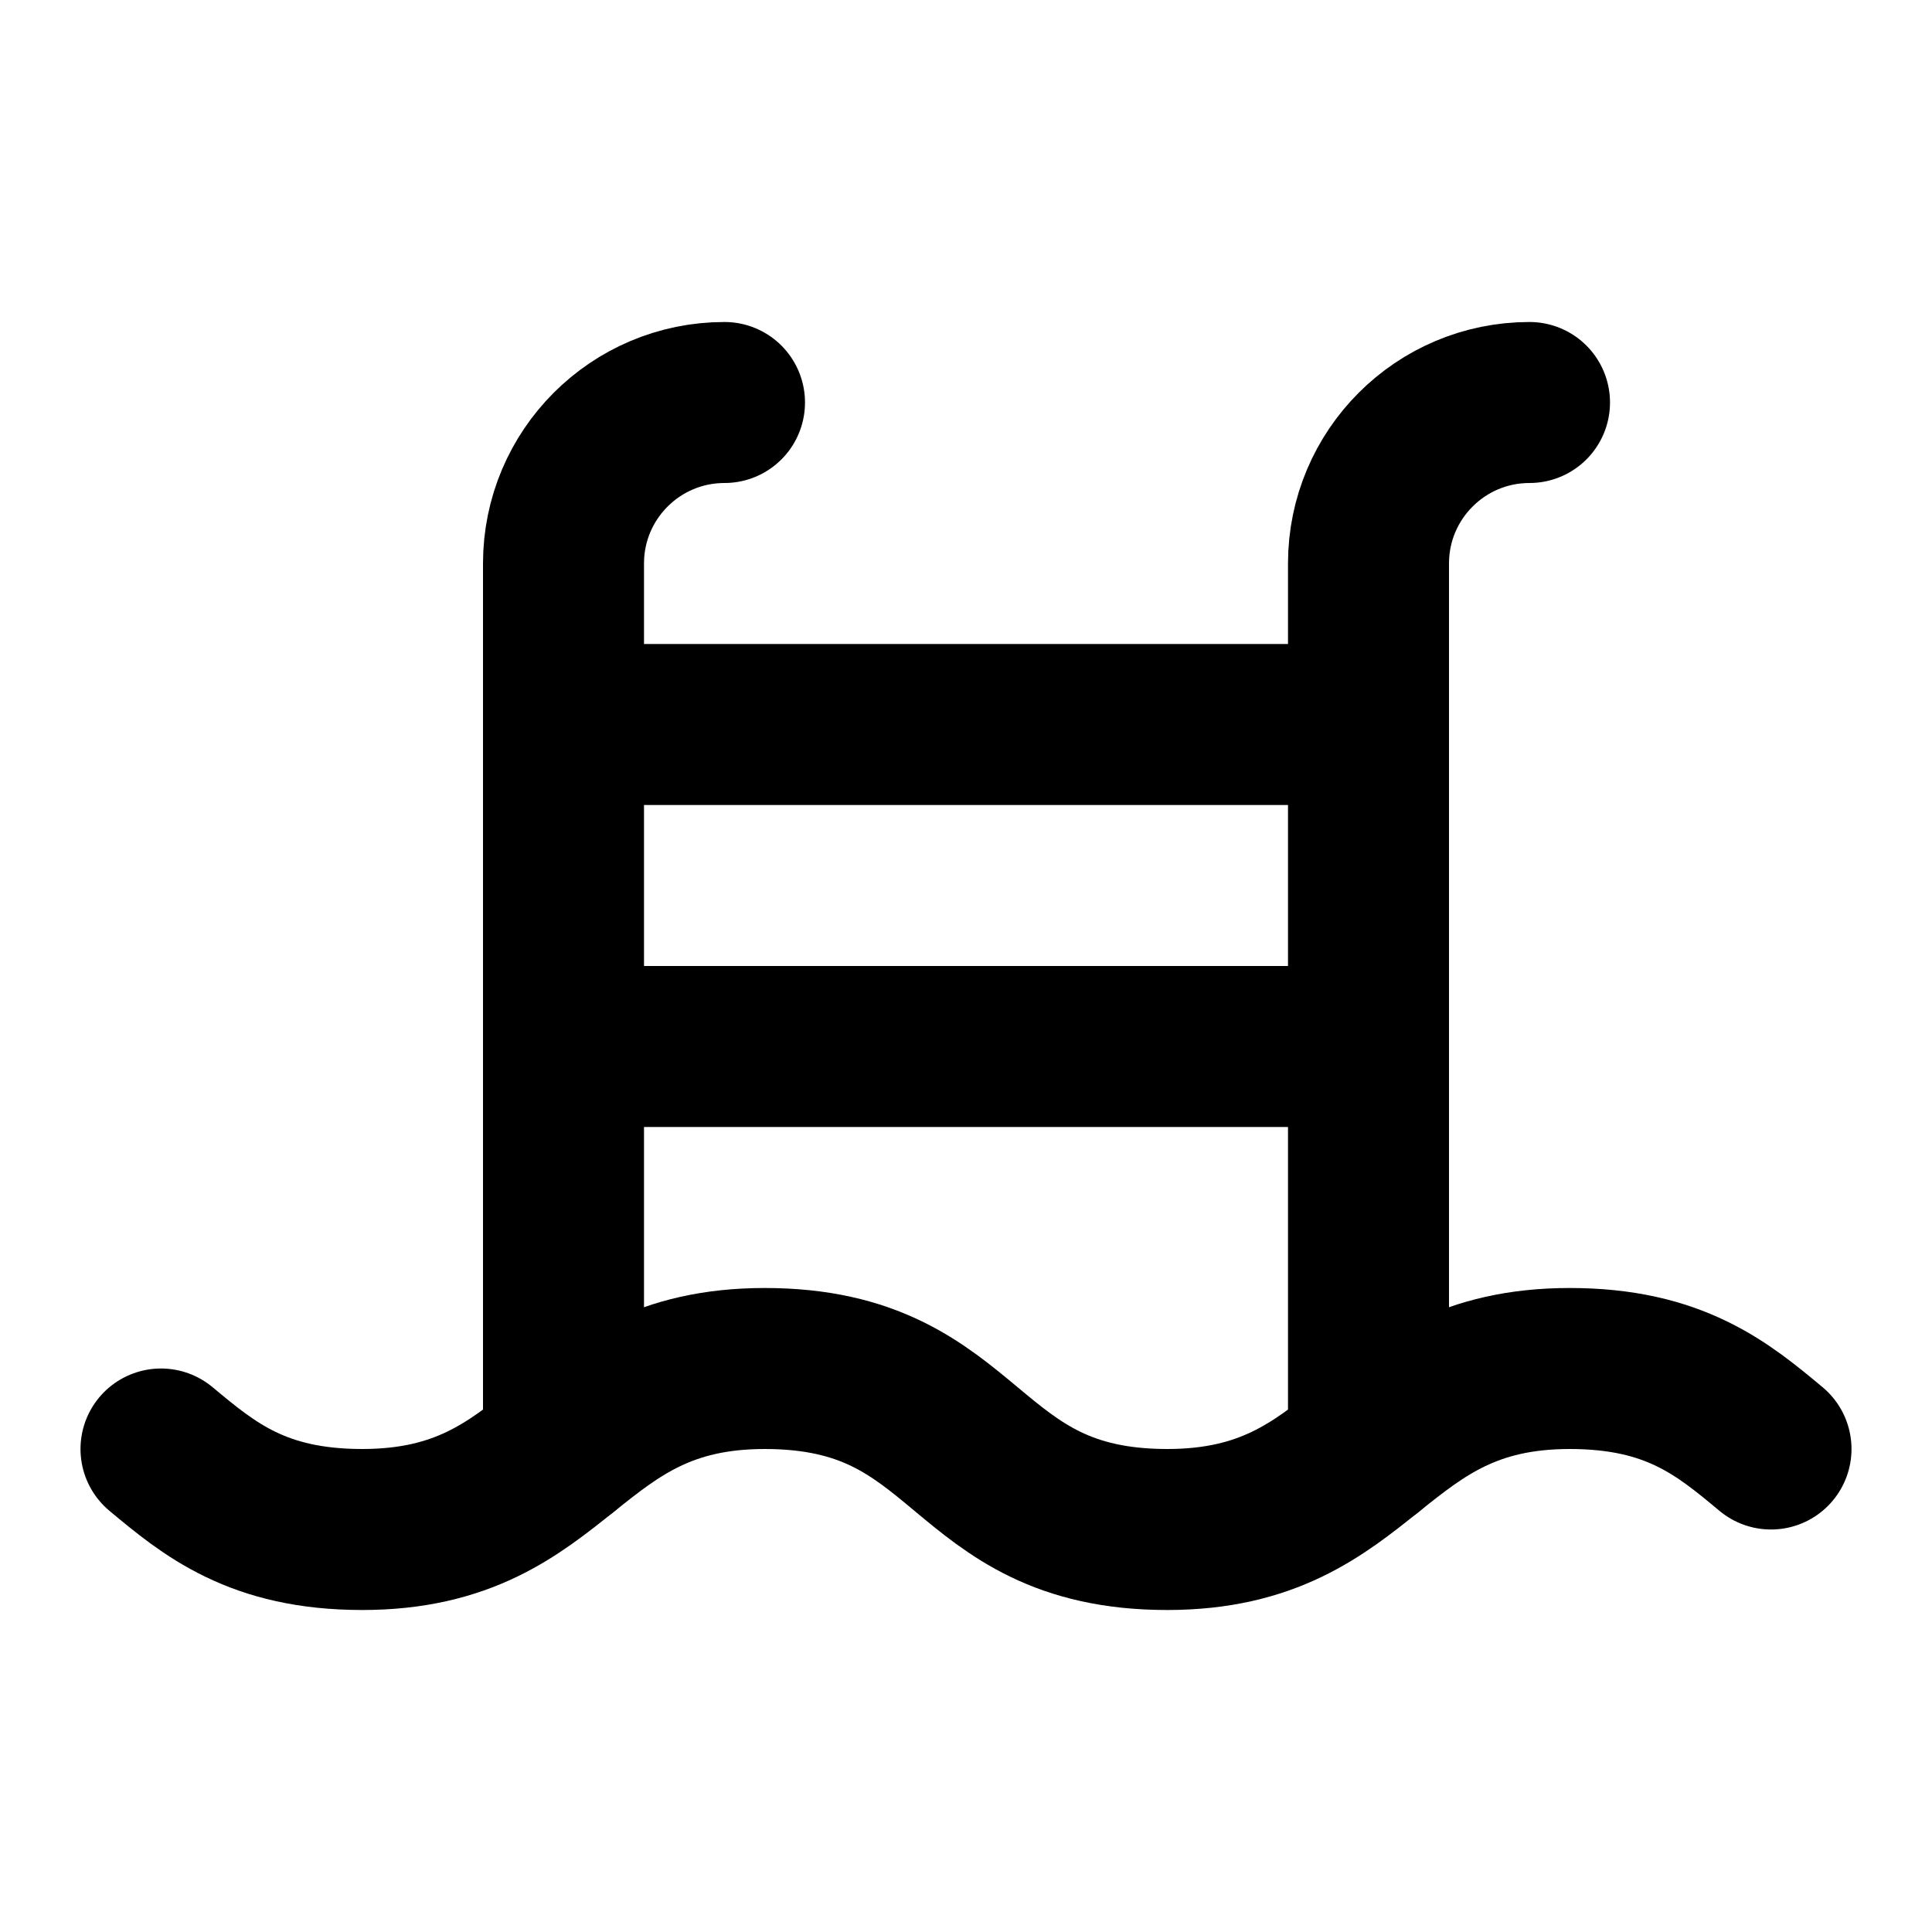
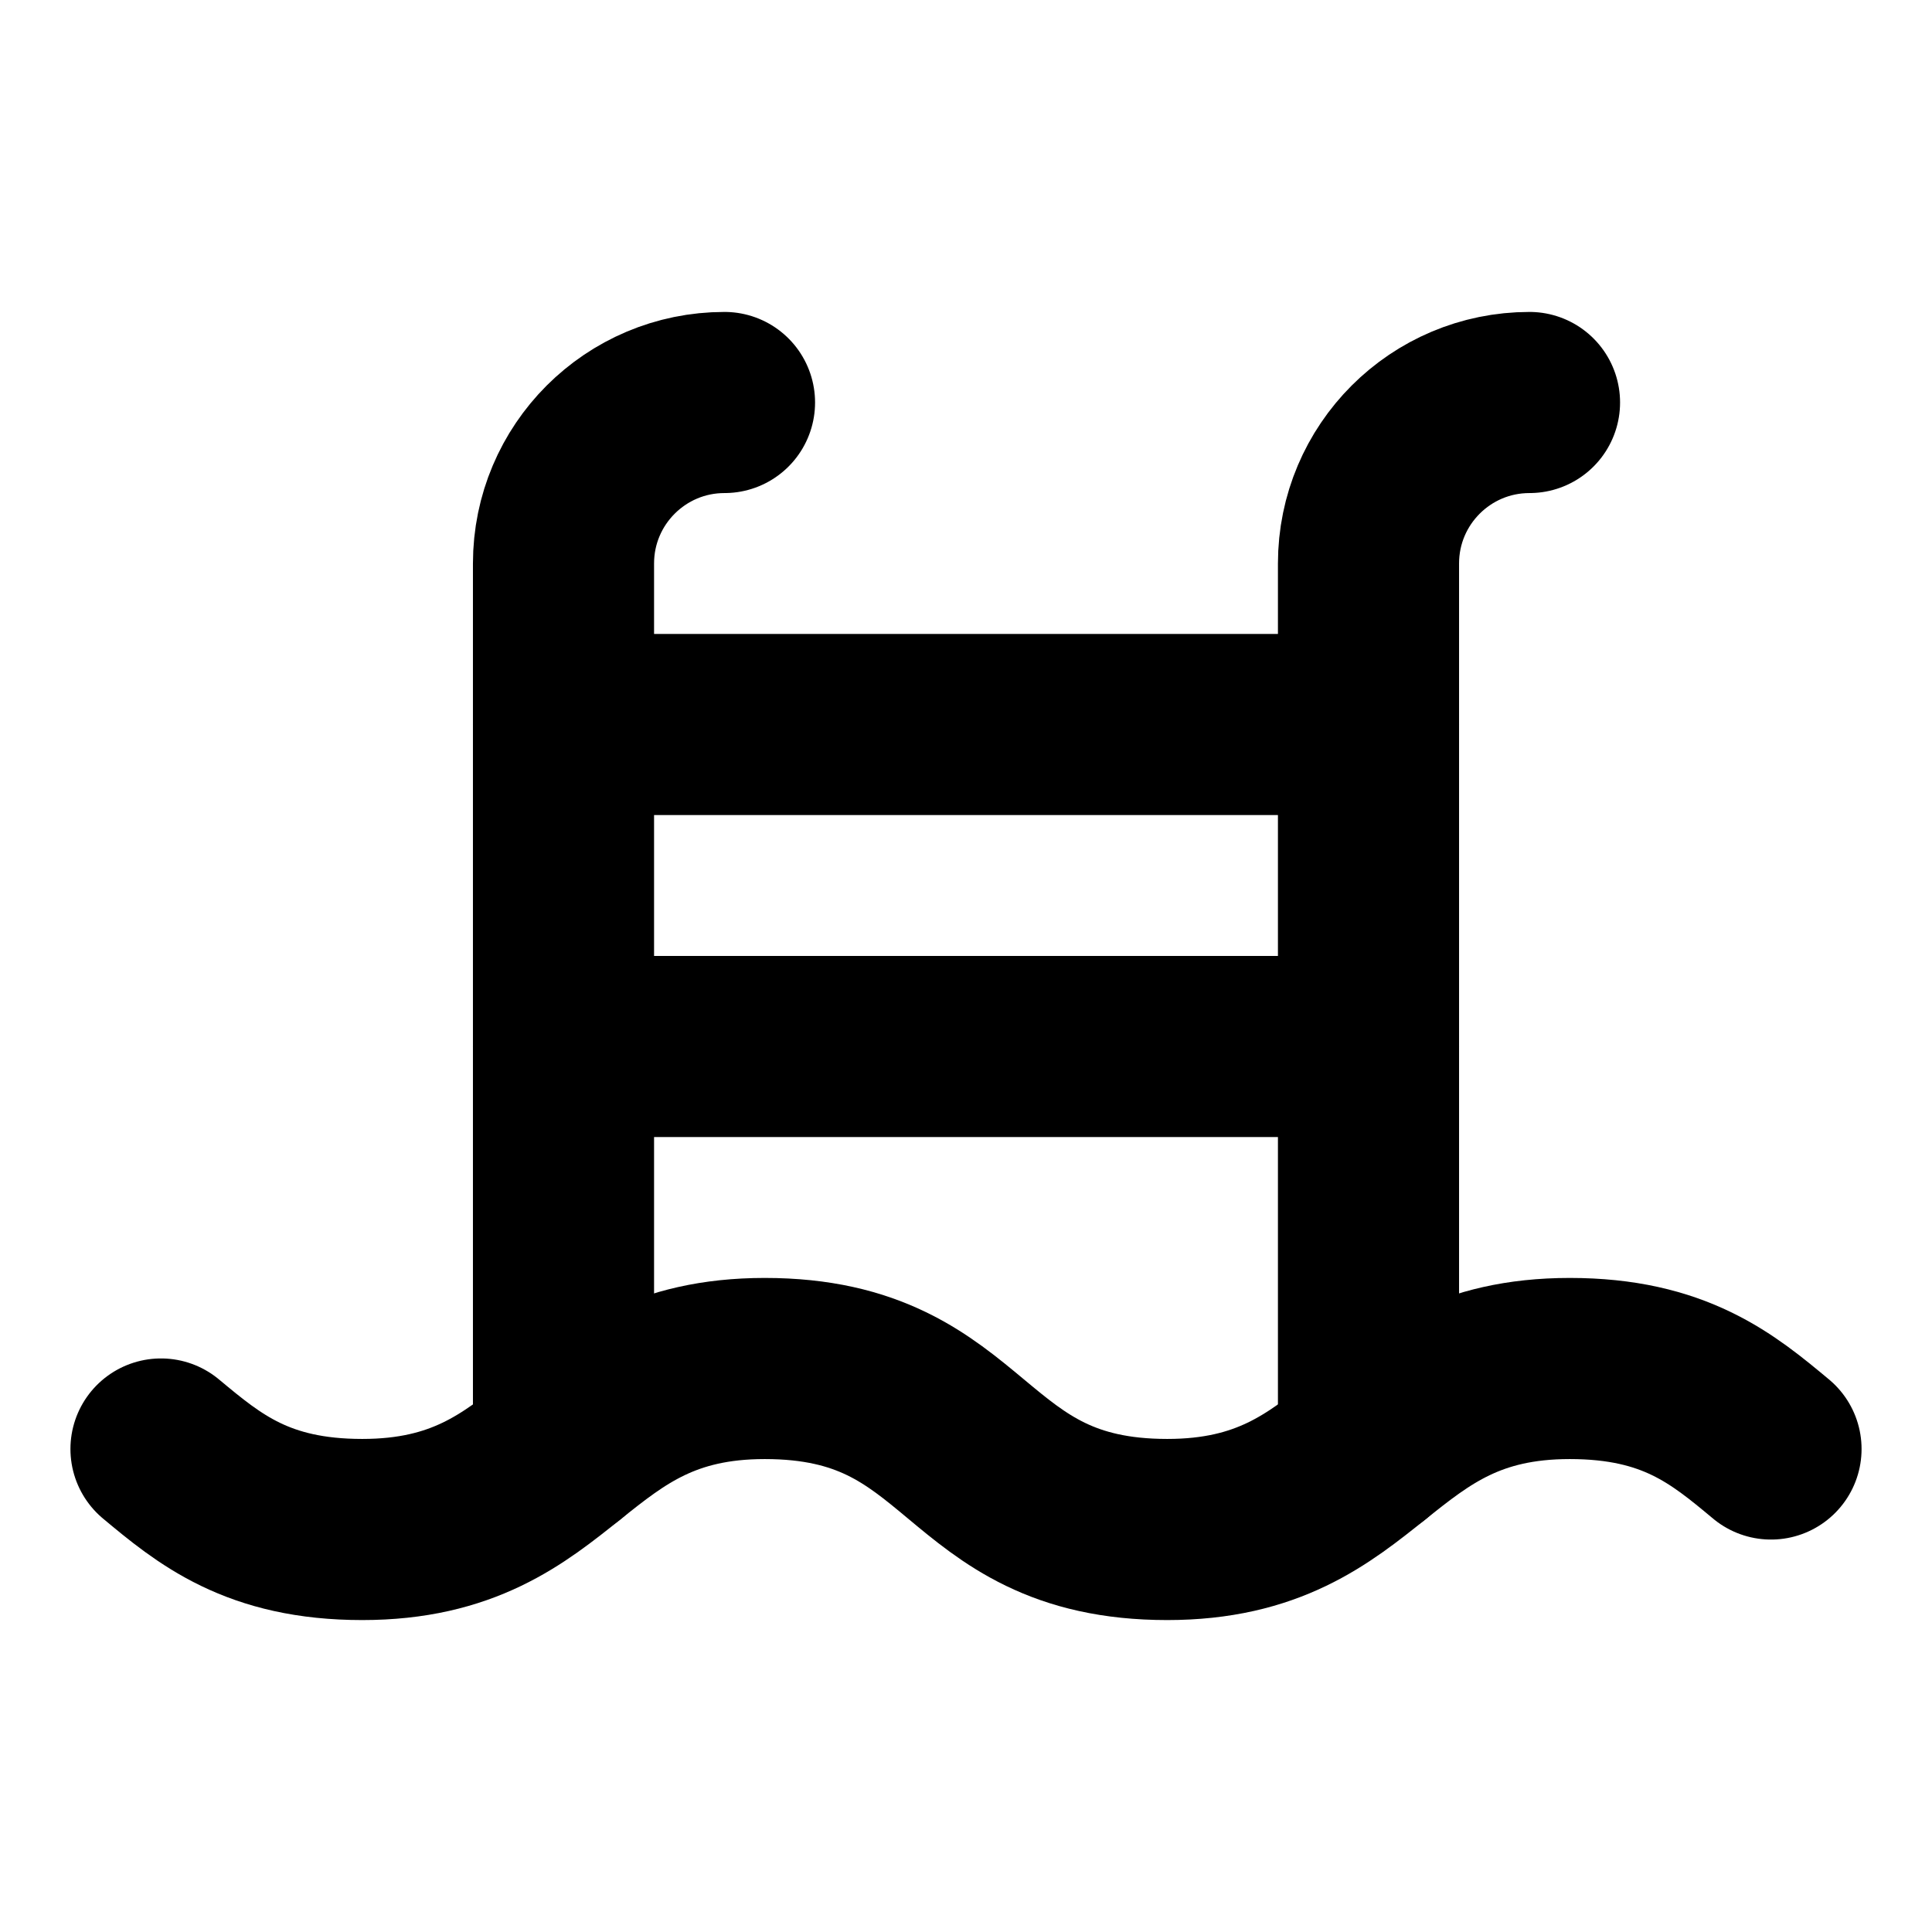
- <svg xmlns="http://www.w3.org/2000/svg" width="24" height="24" viewBox="0 0 24 24" fill="none" stroke="currentColor" stroke-width="2" stroke-linecap="round" stroke-linejoin="round">
+ <svg xmlns="http://www.w3.org/2000/svg" width="24" height="24" viewBox="0 0 24 24" fill="none" stroke="currentColor" stroke-width="2.25" stroke-linecap="round" stroke-linejoin="round">
  <path d="M19 5a2 2 0 0 0-2 2v11" />
  <path d="M2 18c.6.5 1.2 1 2.5 1 2.5 0 2.5-2 5-2 2.6 0 2.4 2 5 2 2.5 0 2.5-2 5-2 1.3 0 1.9.5 2.5 1" />
  <path d="M7 13h10" />
  <path d="M7 9h10" />
  <path d="M9 5a2 2 0 0 0-2 2v11" />
</svg>
